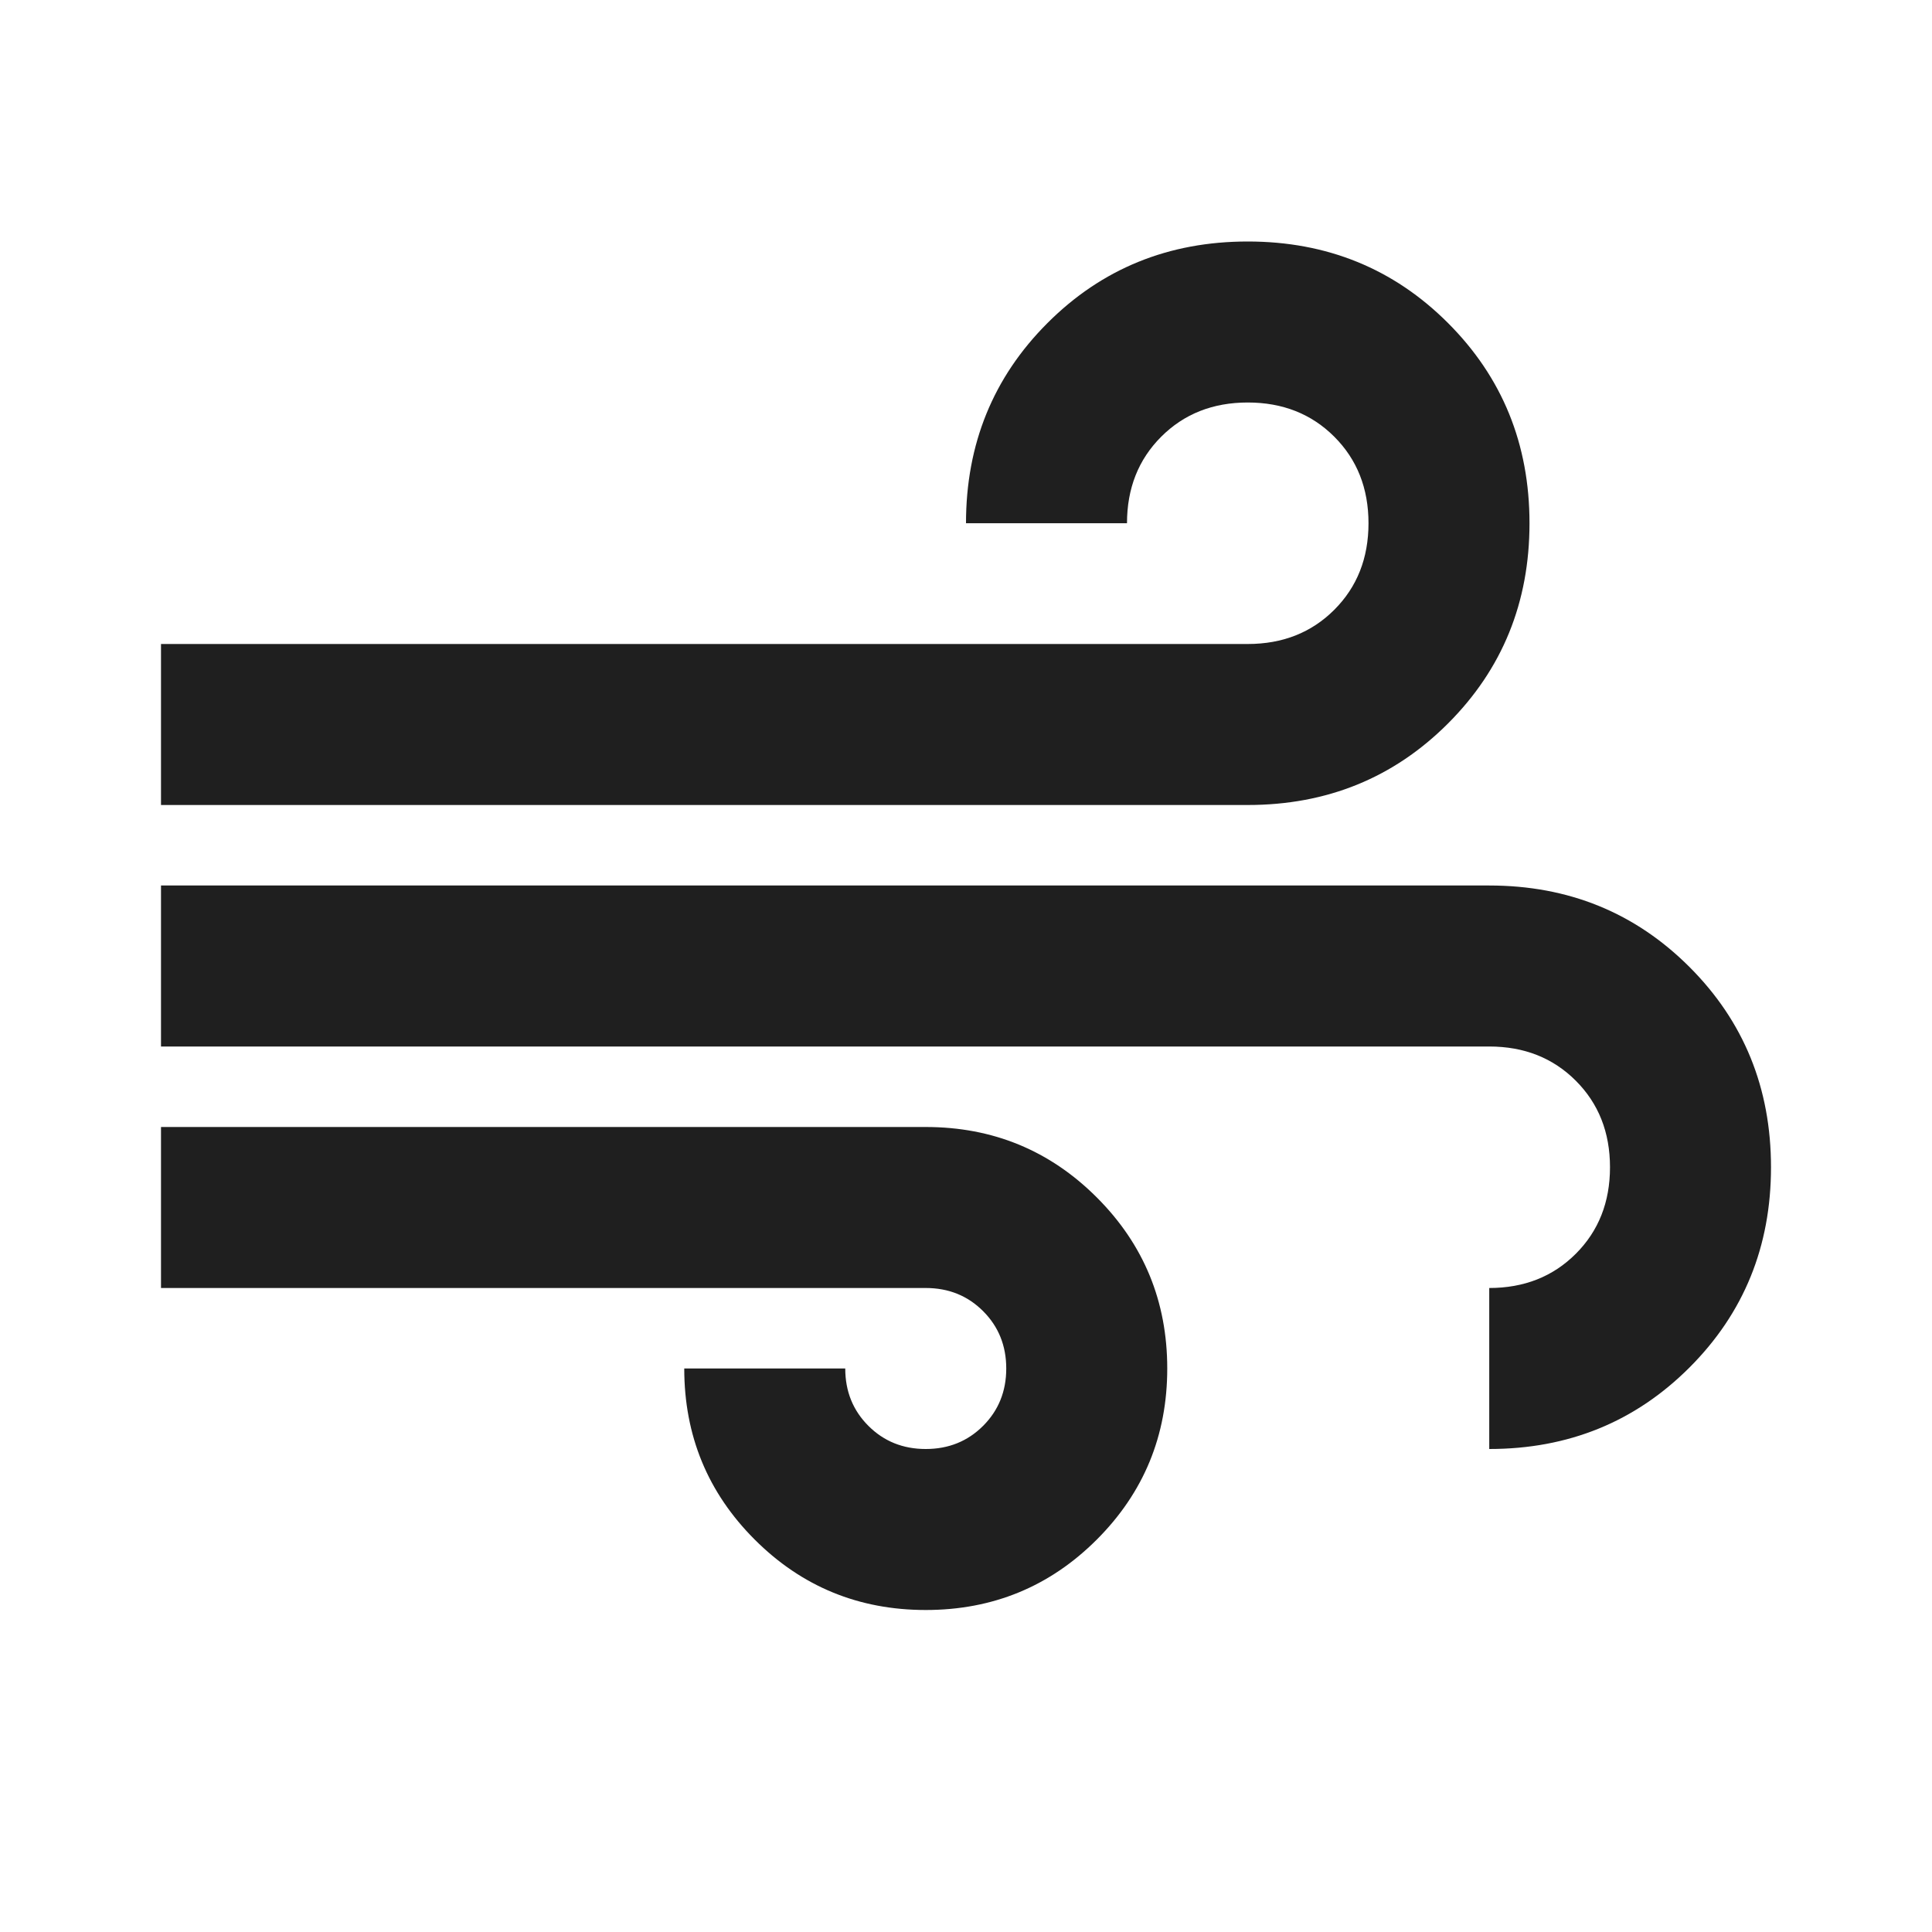
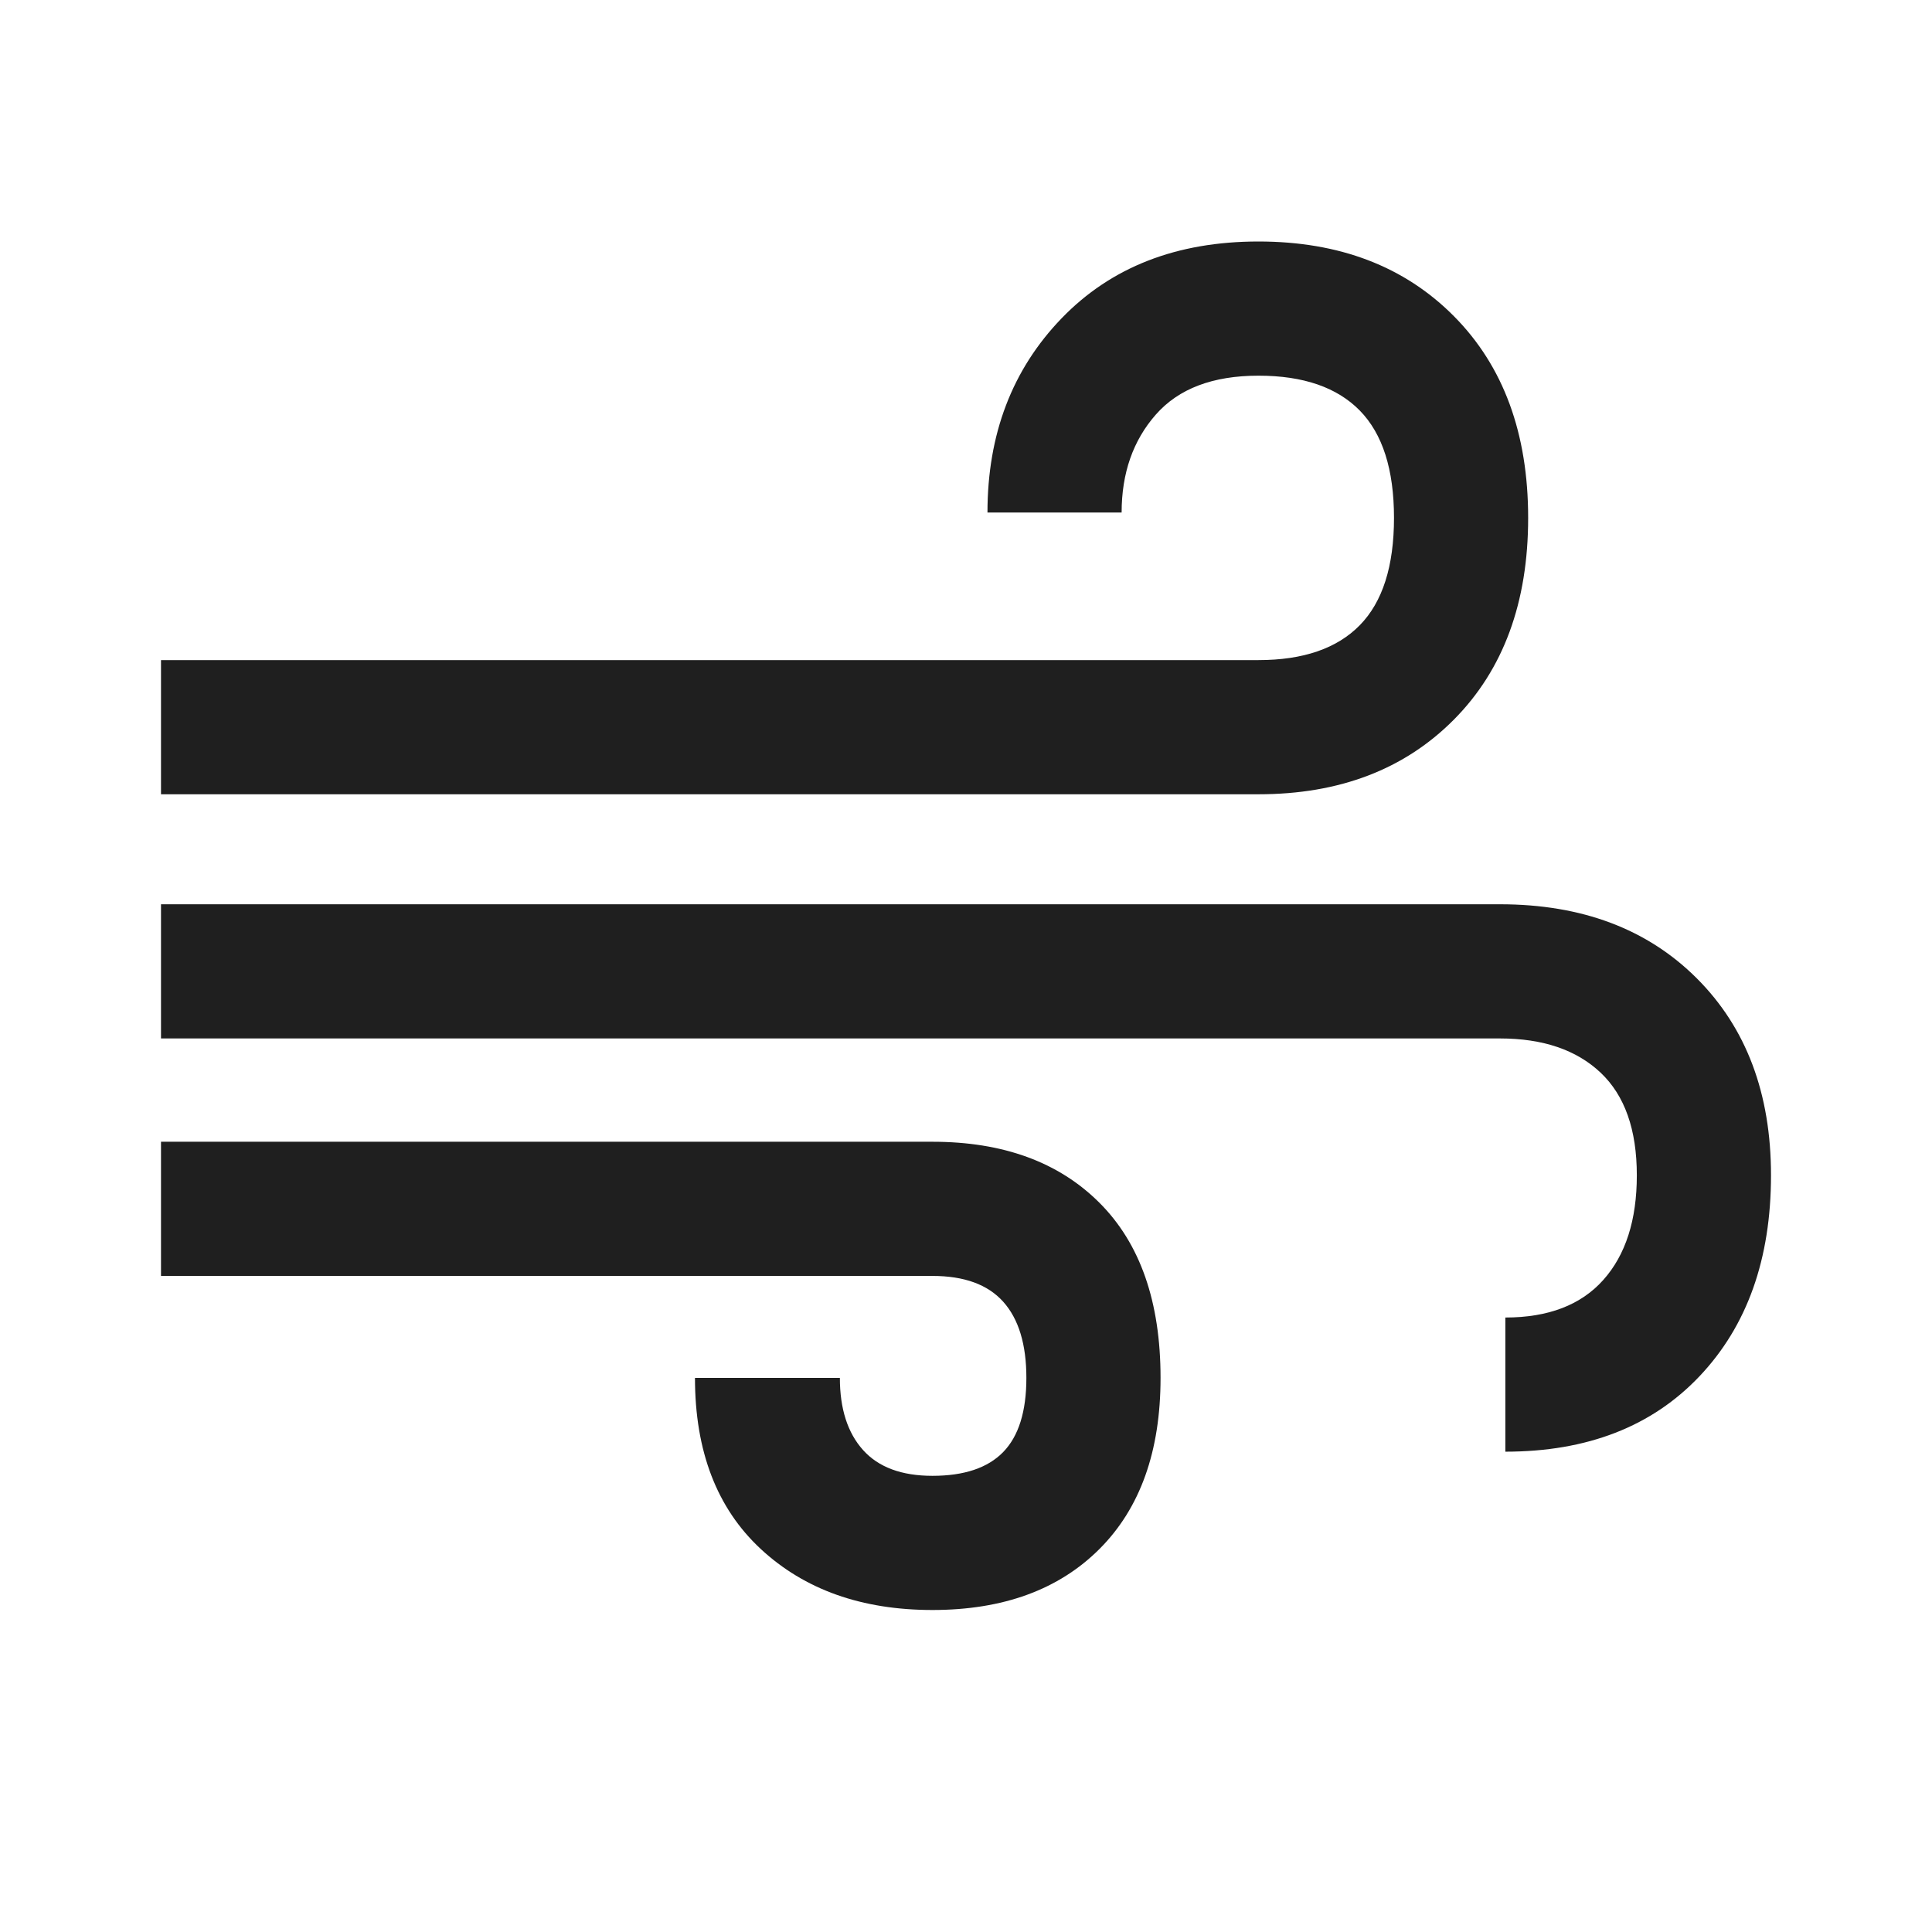
- <svg xmlns="http://www.w3.org/2000/svg" height="24px" viewBox="0 -960 960 960" width="24px" fill="#1f1f1f">
-   <path d="M460-160q-50 0-85-35t-35-85h80q0 17 11.5 28.5T460-240q17 0 28.5-11.5T500-280q0-17-11.5-28.5T460-320H80v-80h380q50 0 85 35t35 85q0 50-35 85t-85 35ZM80-560v-80h540q26 0 43-17t17-43q0-26-17-43t-43-17q-26 0-43 17t-17 43h-80q0-59 40.5-99.5T620-840q59 0 99.5 40.5T760-700q0 59-40.5 99.5T620-560H80Zm660 320v-80q26 0 43-17t17-43q0-26-17-43t-43-17H80v-80h660q59 0 99.5 40.5T880-380q0 59-40.5 99.5T740-240Z" />
+ <svg xmlns="http://www.w3.org/2000/svg" height="40px" viewBox="0 -960 960 960" width="40px" fill="#1f1f1f">
+   <path d="M463.33-160q-52.66 0-85.33-30.33-32.67-30.34-32.67-85h72q0 23 11.5 35.83 11.5 12.83 34.5 12.83 23.67 0 35.17-11.83t11.5-36.83q0-25-11.5-37.84Q487-326 463.33-326H80v-66.67h383.33q52.67 0 83 30.34 30.34 30.33 30.34 87 0 54.66-30.34 85Q516-160 463.33-160ZM80-565.33V-632h545.33q33.34 0 50.34-17.33 17-17.34 17-53.34t-17-53.33q-17-17.33-50.34-17.33-34 0-51 19.33t-17 48.67h-66.66q0-58.34 36.83-96.5Q564.33-840 625.33-840q60.34 0 97.17 37.17 36.83 37.16 36.83 100.16T722.5-602.5q-36.83 37.17-97.17 37.17H80Zm668 326.66v-66.66q32 0 48.67-18.67 16.66-18.67 16.66-52 0-34-18-51t-50-17H80v-66.67h665.33q61 0 97.84 36.84Q880-437 880-376q0 62.33-35.5 99.83t-96.5 37.5Z" />
</svg>
